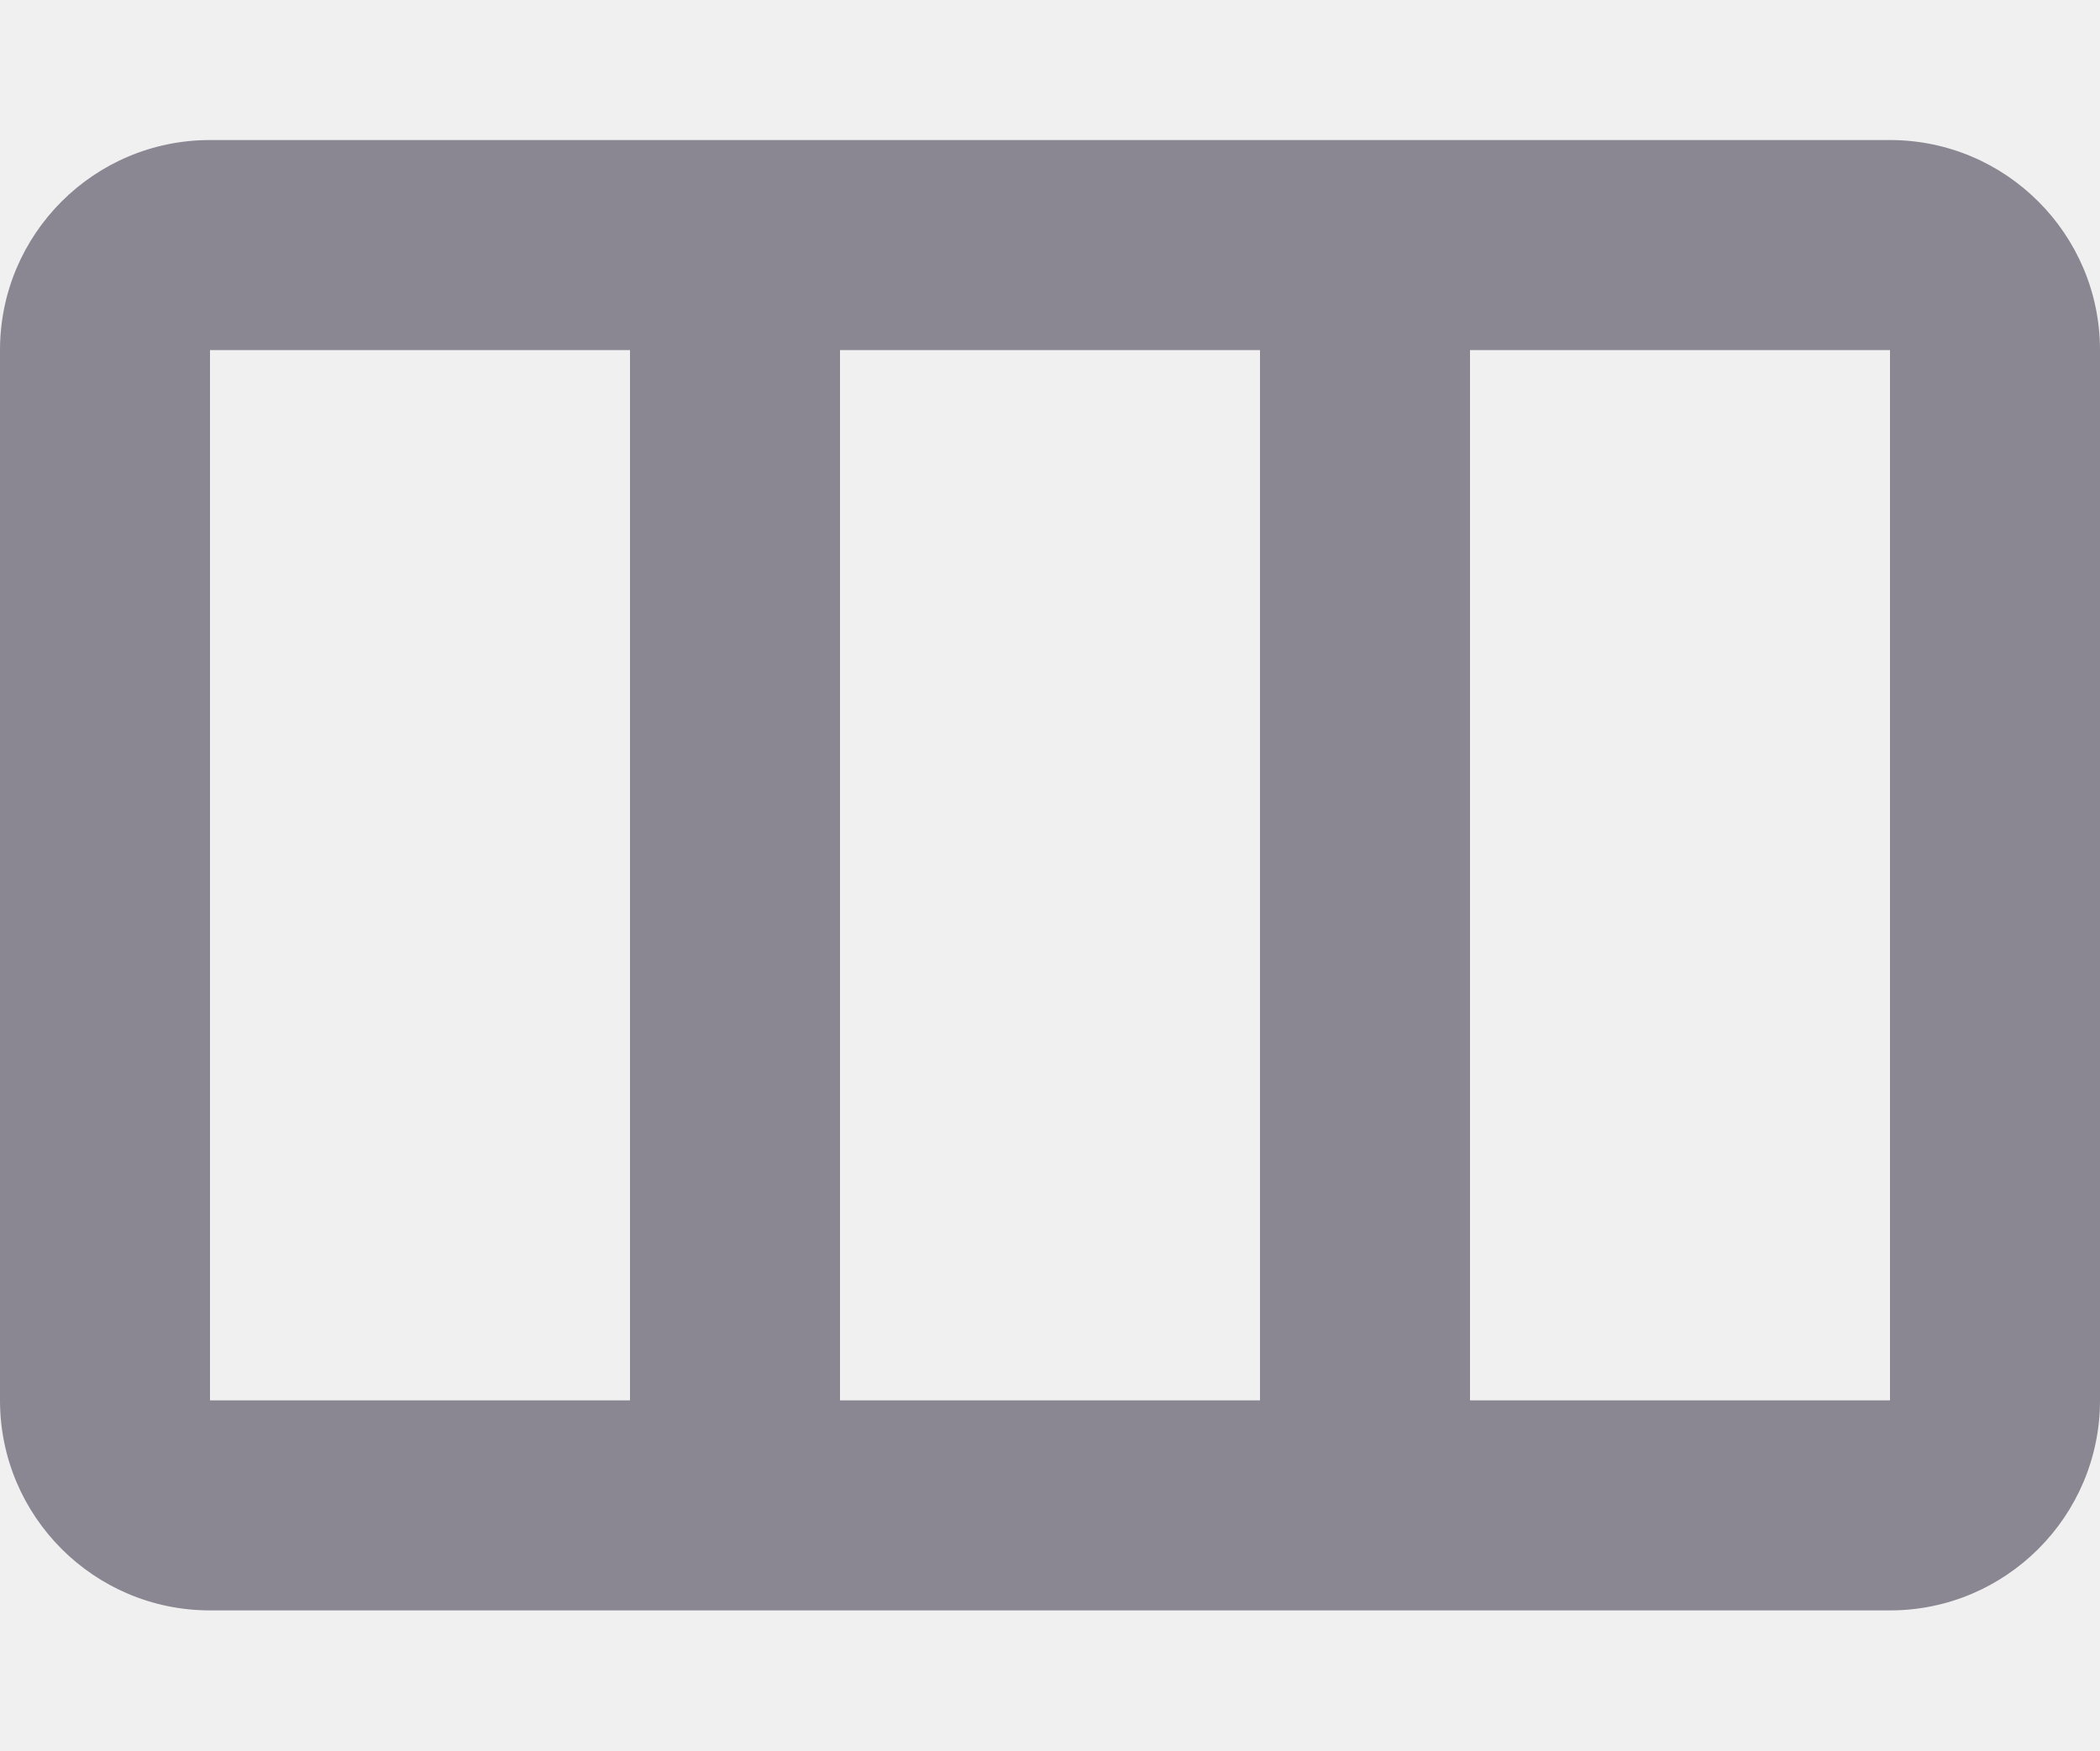
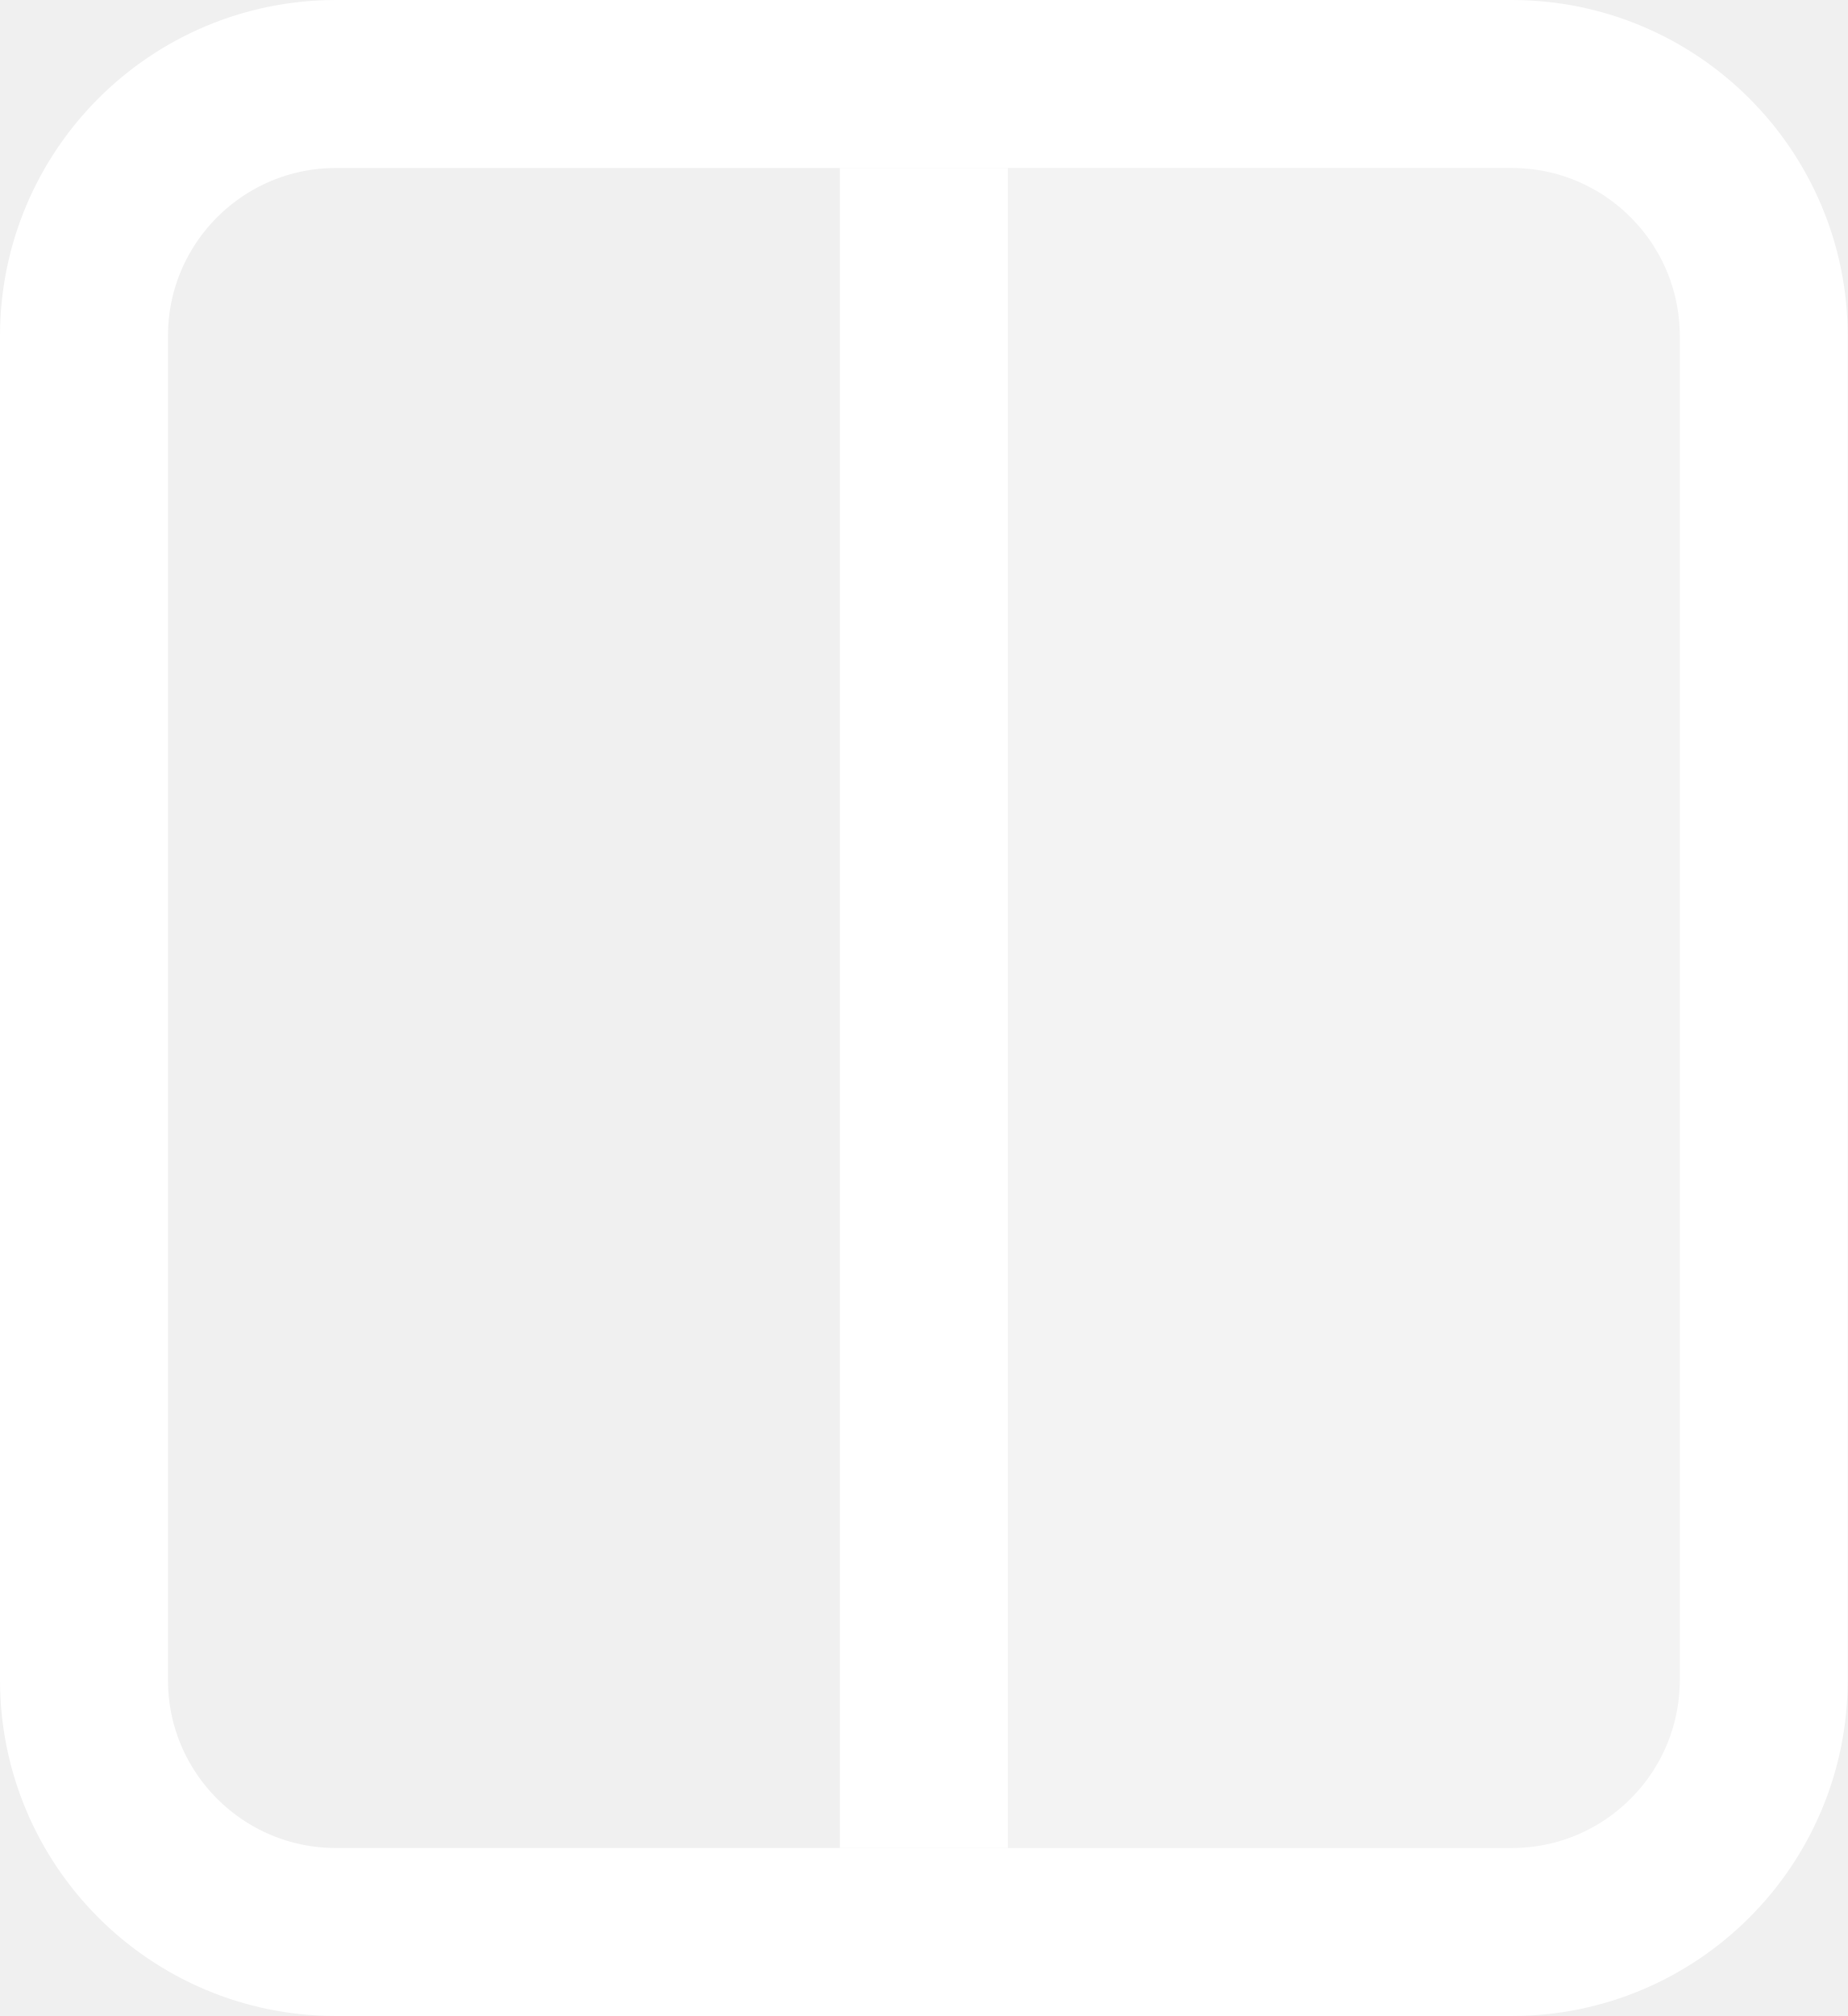
- <svg xmlns="http://www.w3.org/2000/svg" width="12" height="10" viewBox="0 0 12 10" fill="none">
-   <path d="M10.8 0.8C11.462 0.8 12 1.338 12 2V8C12 8.662 11.462 9.2 10.8 9.2H1.2C0.537 9.2 0 8.662 0 8V2C0 1.338 0.537 0.8 1.2 0.8H10.8ZM3.6 2H1.2V8H3.6V2ZM4.8 8H7.2V2H4.8V8ZM10.8 2H8.4V8H10.8V2Z" fill="#8B8792" />
+ <svg xmlns="http://www.w3.org/2000/svg" width="11" height="12" viewBox="0 0 11 12" fill="none">
+   <rect x="6" y="1" width="4" height="10" fill="white" fill-opacity="0.2" />
+   <rect x="0.5" y="0.5" width="10" height="11" rx="1.5" stroke="white" />
+   <rect x="5" y="1" width="1" height="10" fill="white" />
</svg>
